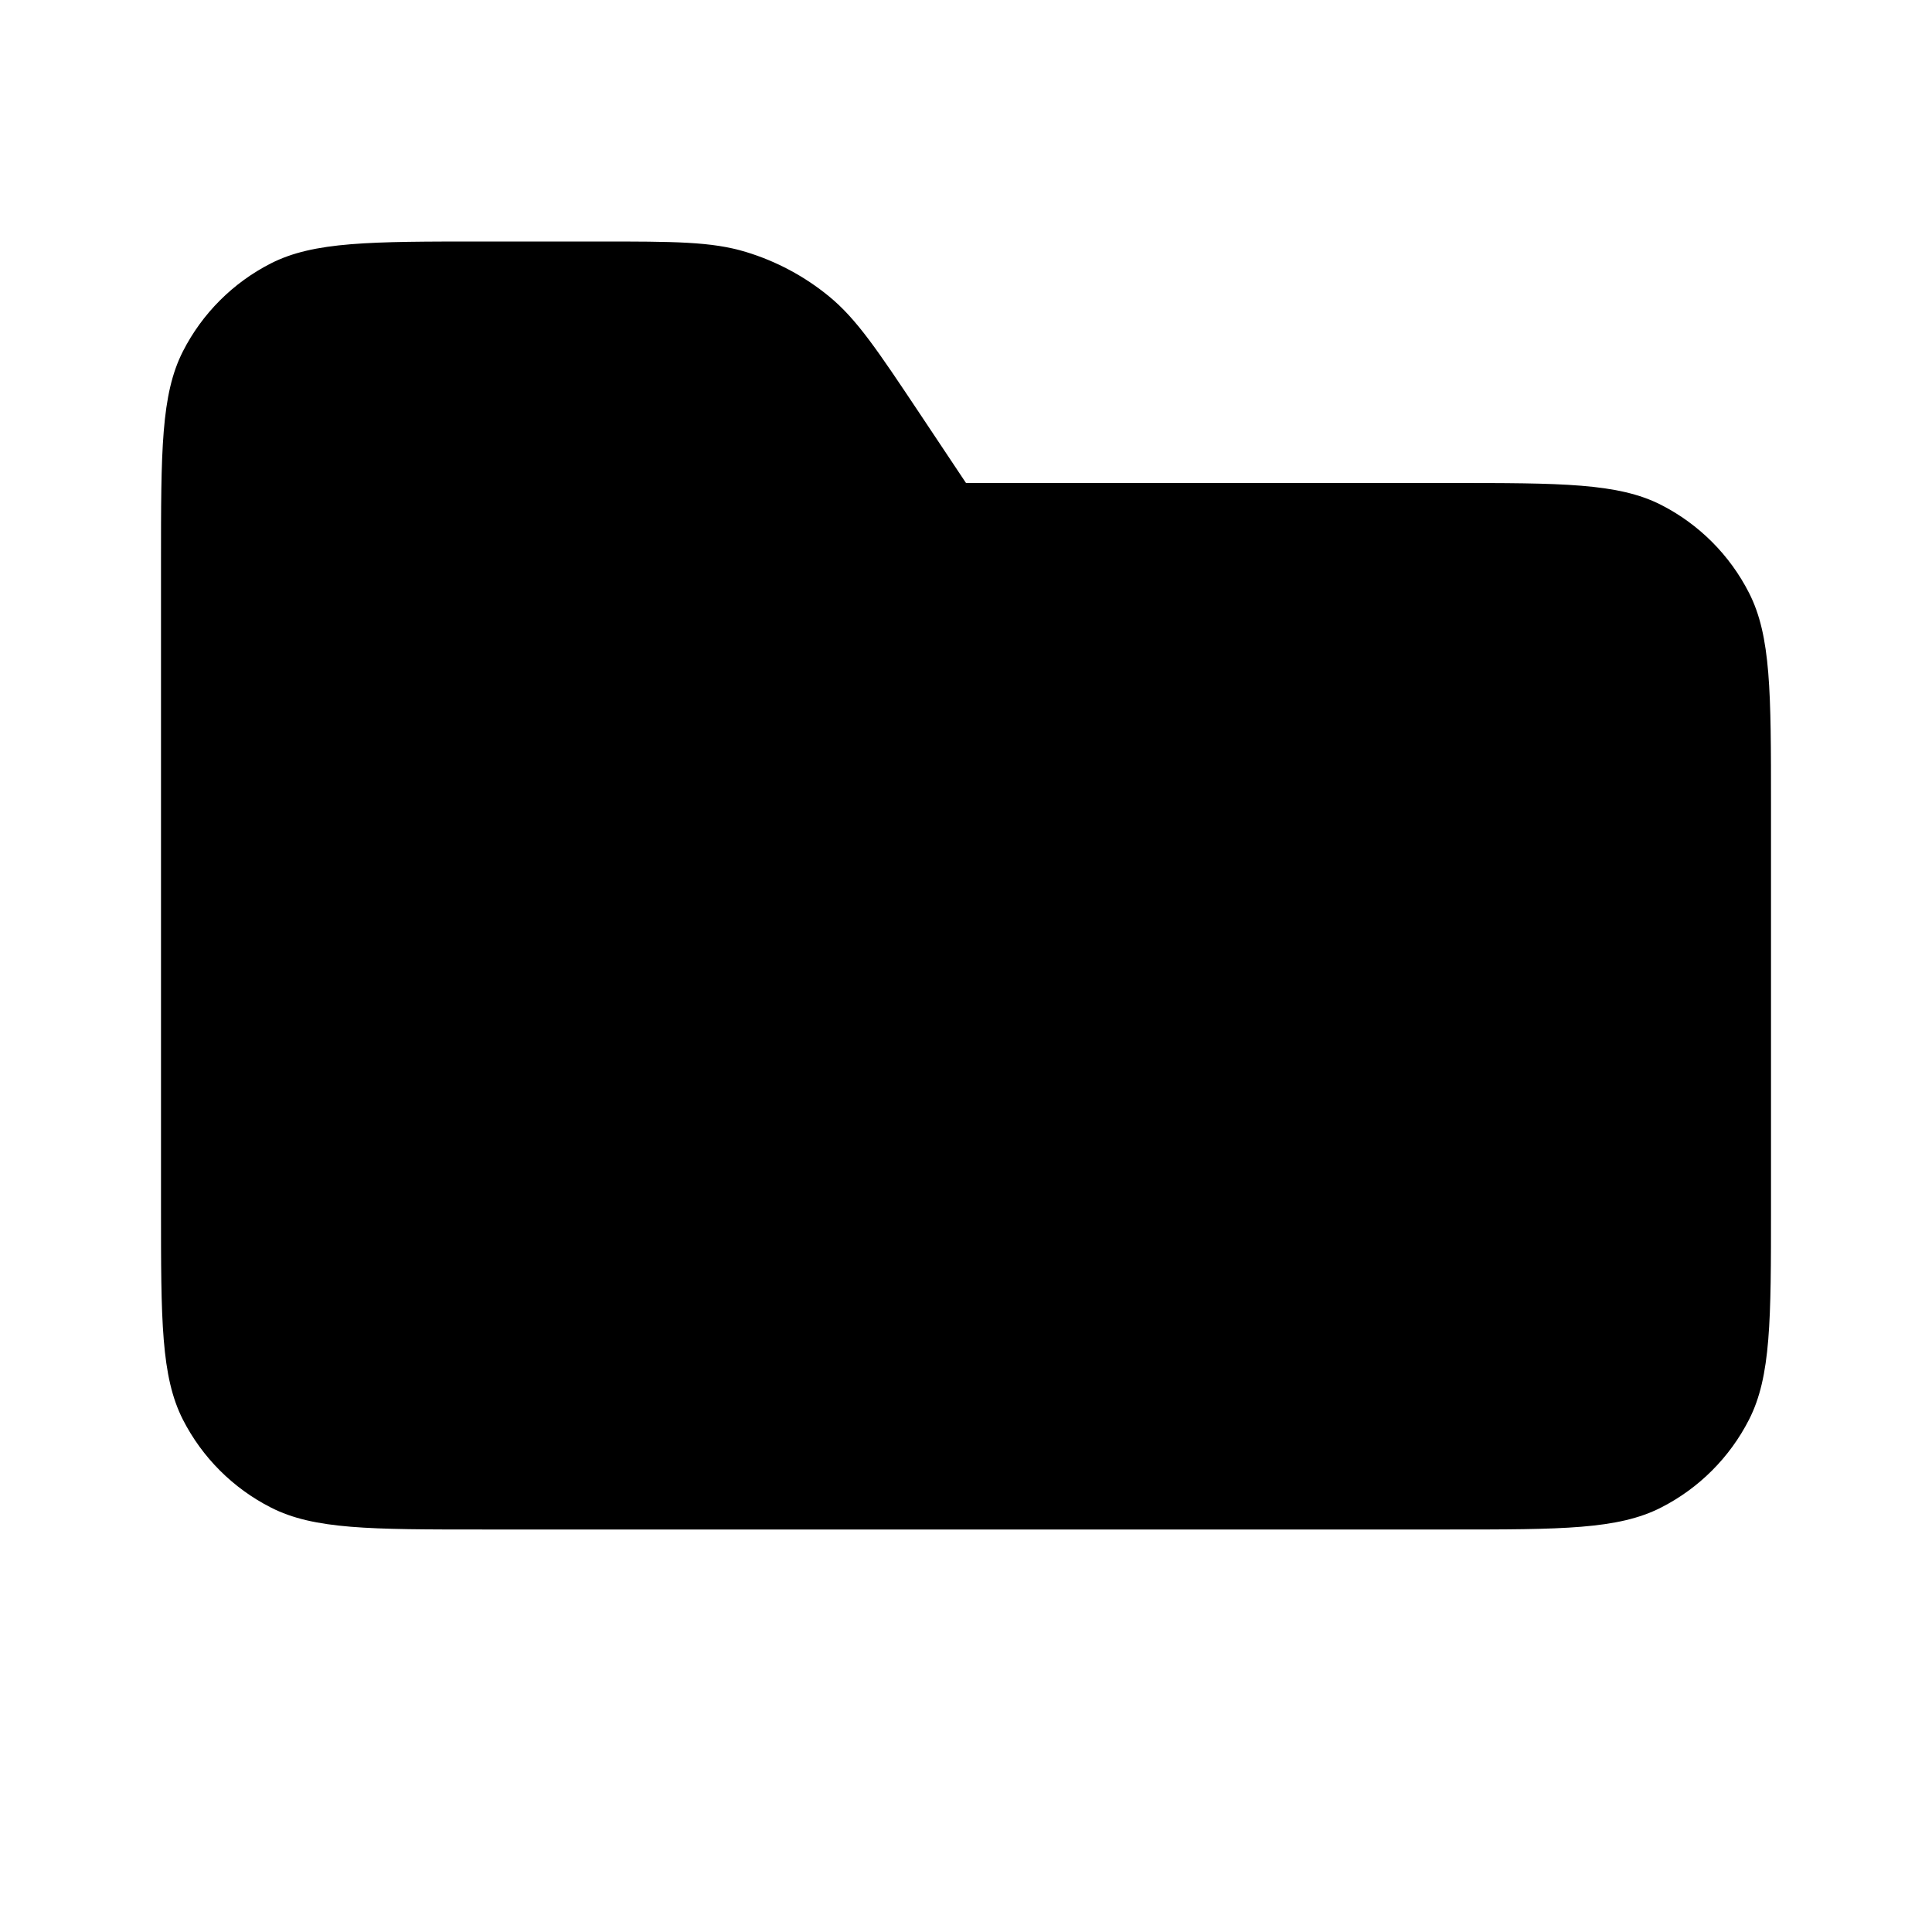
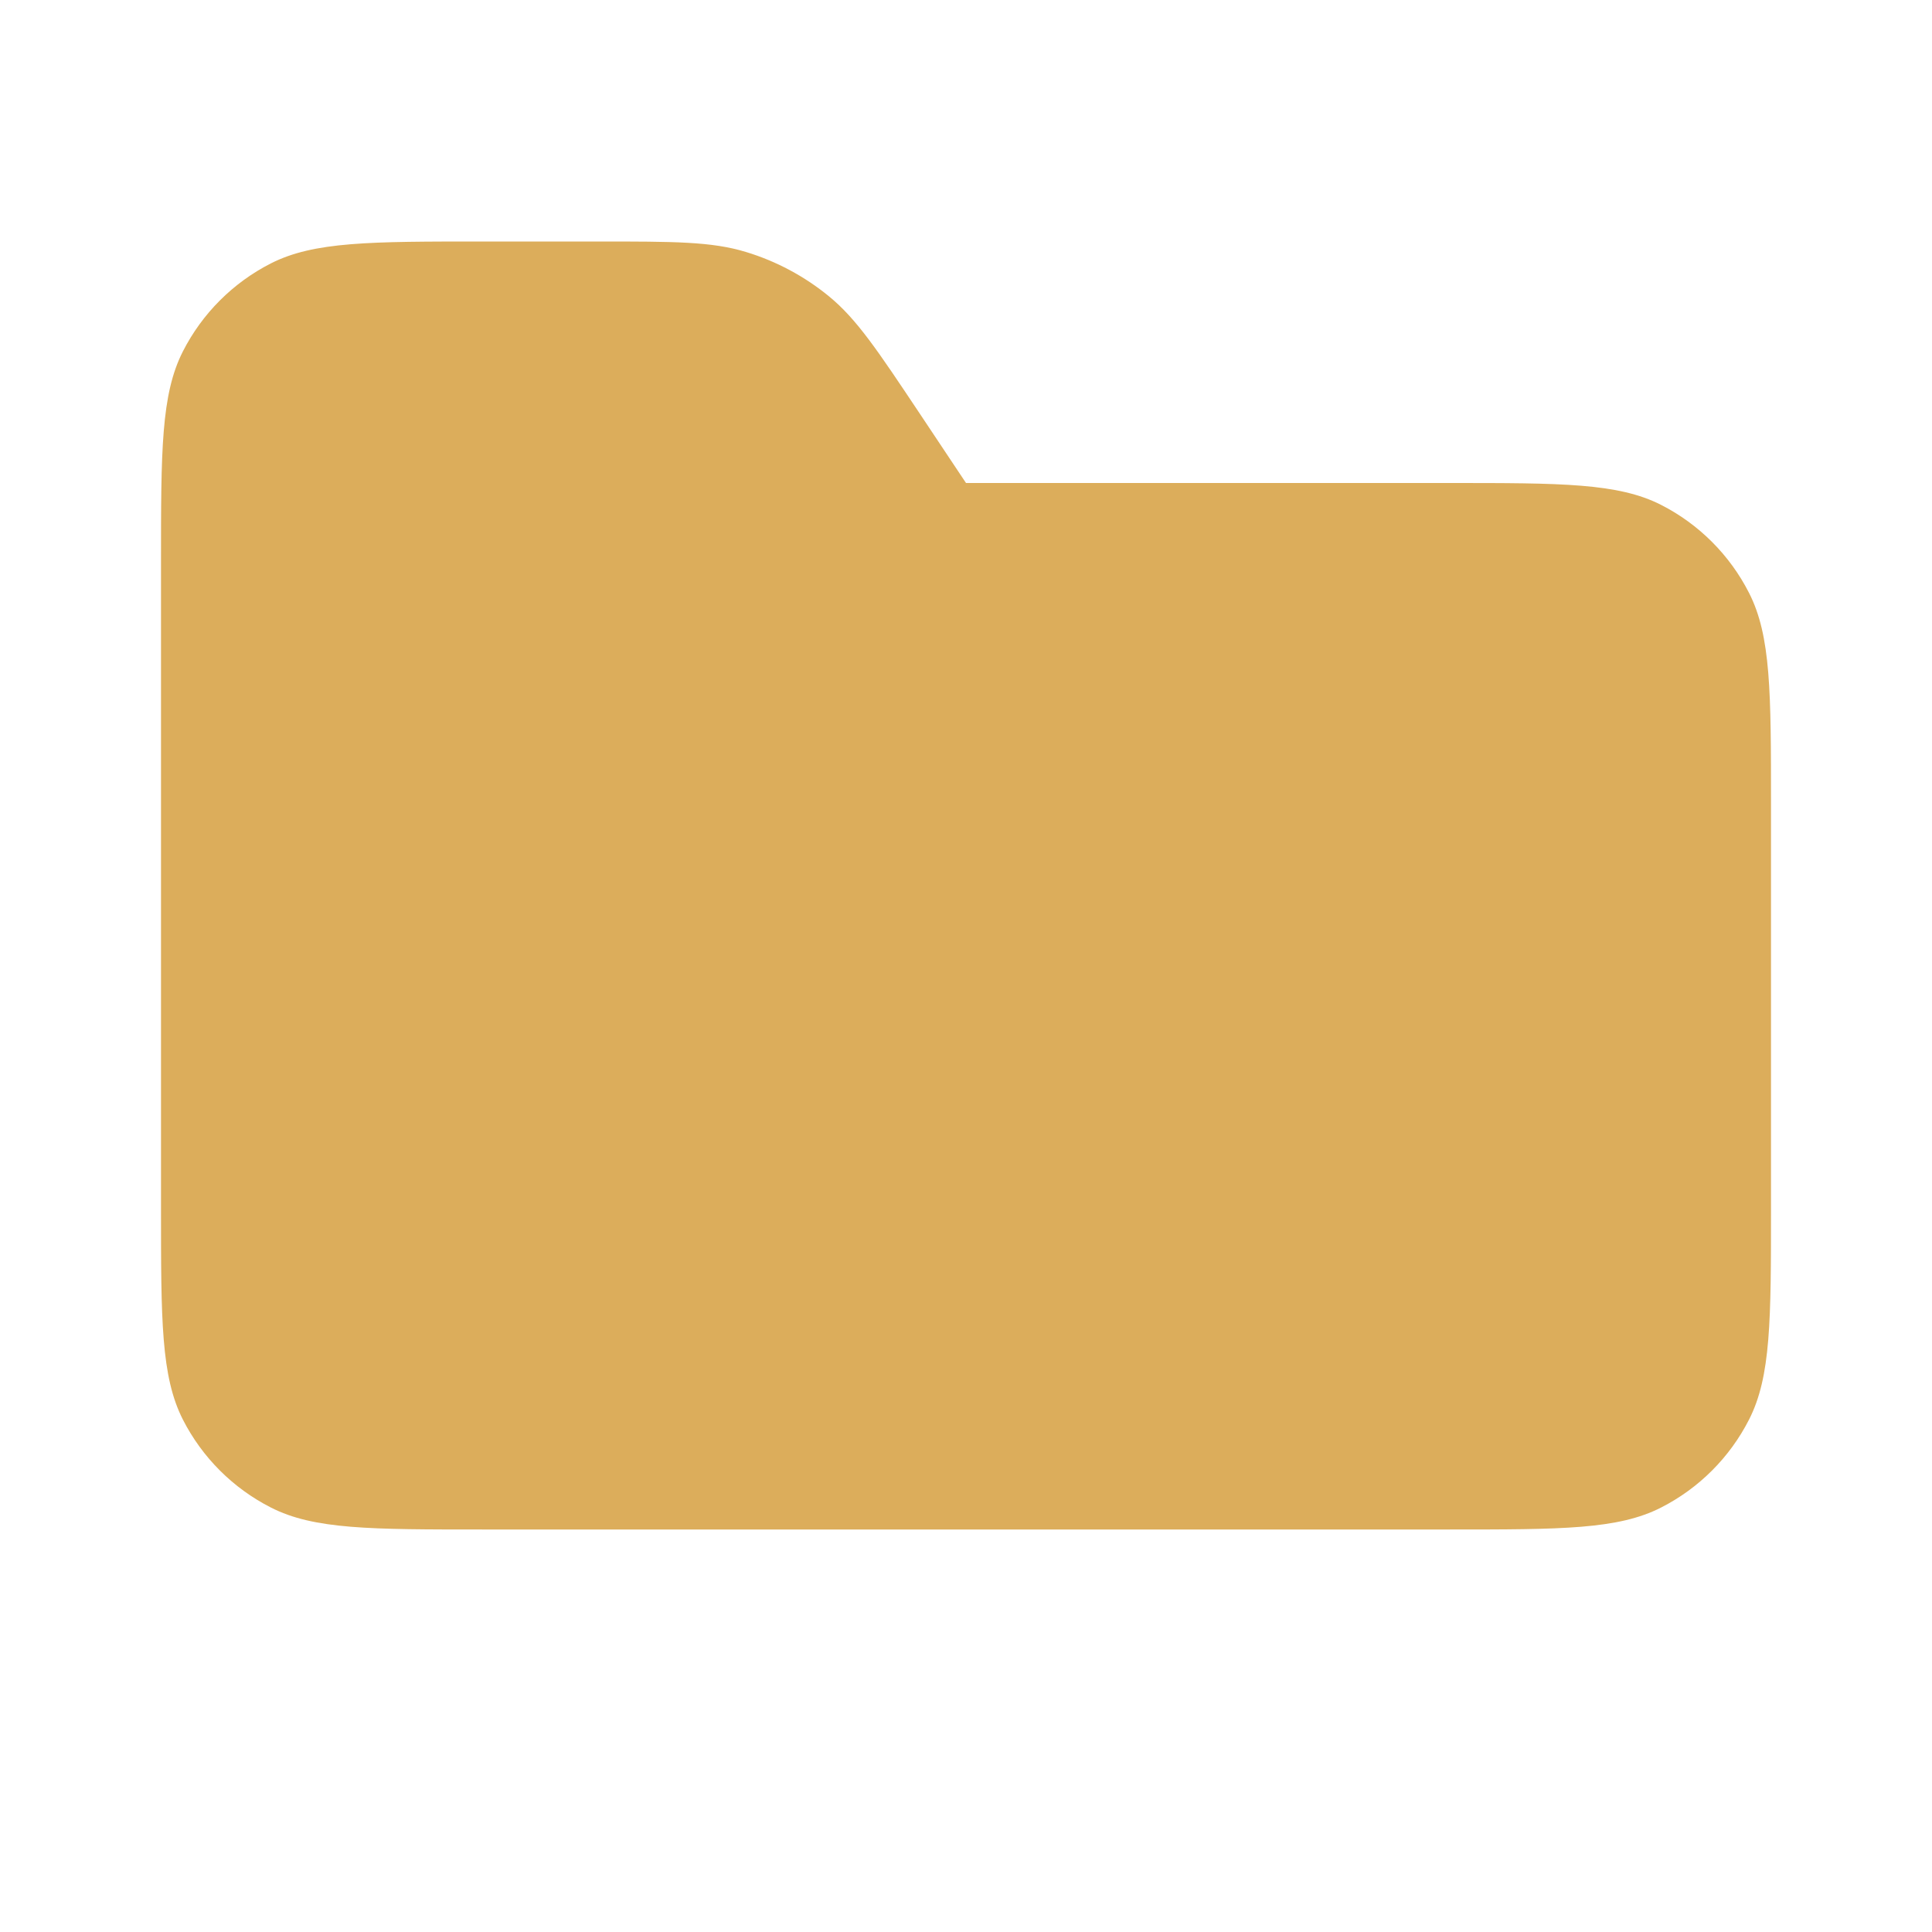
<svg xmlns="http://www.w3.org/2000/svg" width="800px" height="800px" viewBox="0 0 24 24" fill="none">
-   <path d="M2 7c0-1.4 0-2.1.272-2.635a2.5 2.5 0 0 1 1.093-1.093C3.9 3 4.6 3 6 3h1.431c.94 0 1.409 0 1.835.13a3 3 0 0 1 1.033.552c.345.283.605.674 1.126 1.455L12 6h6c1.4 0 2.1 0 2.635.272a2.5 2.5 0 0 1 1.092 1.093C22 7.9 22 8.6 22 10v5c0 1.4 0 2.1-.273 2.635a2.5 2.5 0 0 1-1.092 1.092C20.1 19 19.4 19 18 19H6c-1.4 0-2.1 0-2.635-.273a2.5 2.5 0 0 1-1.093-1.092C2 17.1 2 16.4 2 15V7z" fill="#000000" />
+   <path d="M2 7c0-1.4 0-2.1.272-2.635a2.5 2.5 0 0 1 1.093-1.093C3.9 3 4.6 3 6 3h1.431c.94 0 1.409 0 1.835.13a3 3 0 0 1 1.033.552c.345.283.605.674 1.126 1.455L12 6h6c1.4 0 2.1 0 2.635.272a2.5 2.5 0 0 1 1.092 1.093C22 7.9 22 8.6 22 10v5c0 1.4 0 2.1-.273 2.635a2.5 2.5 0 0 1-1.092 1.092C20.1 19 19.4 19 18 19H6c-1.4 0-2.1 0-2.635-.273a2.5 2.5 0 0 1-1.093-1.092C2 17.1 2 16.4 2 15V7z" fill="#DCAD5B" />
</svg>
